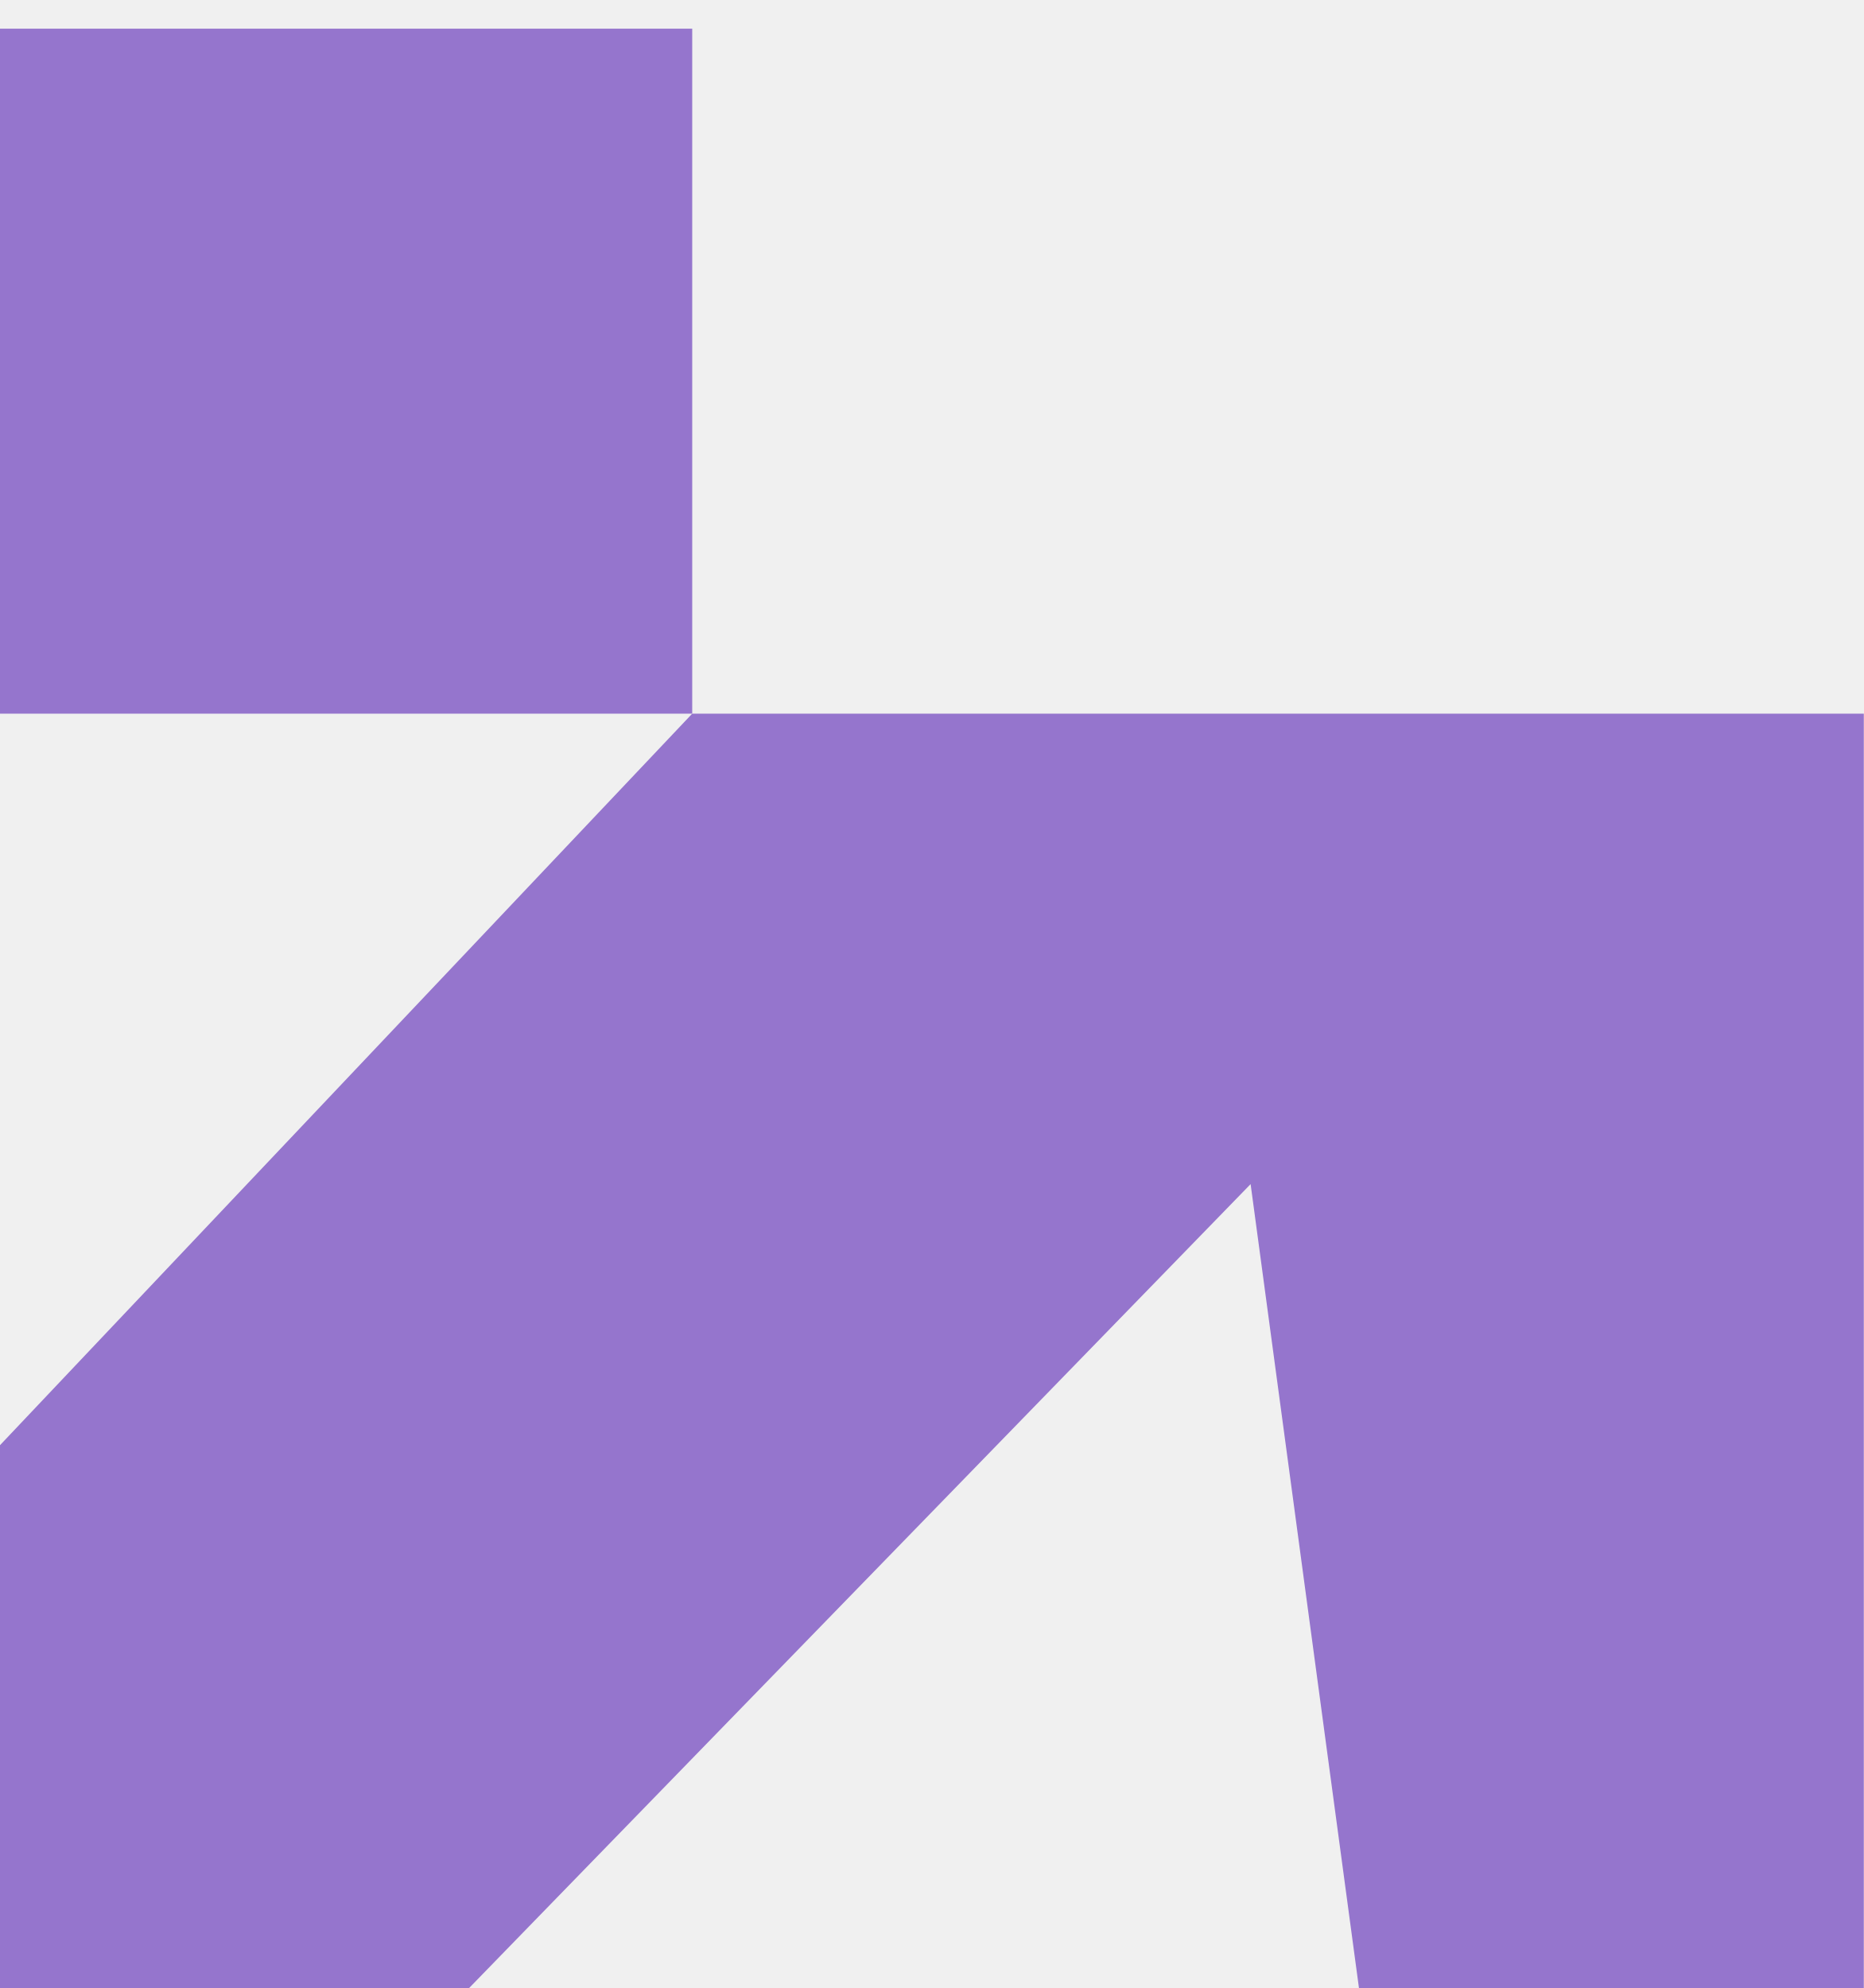
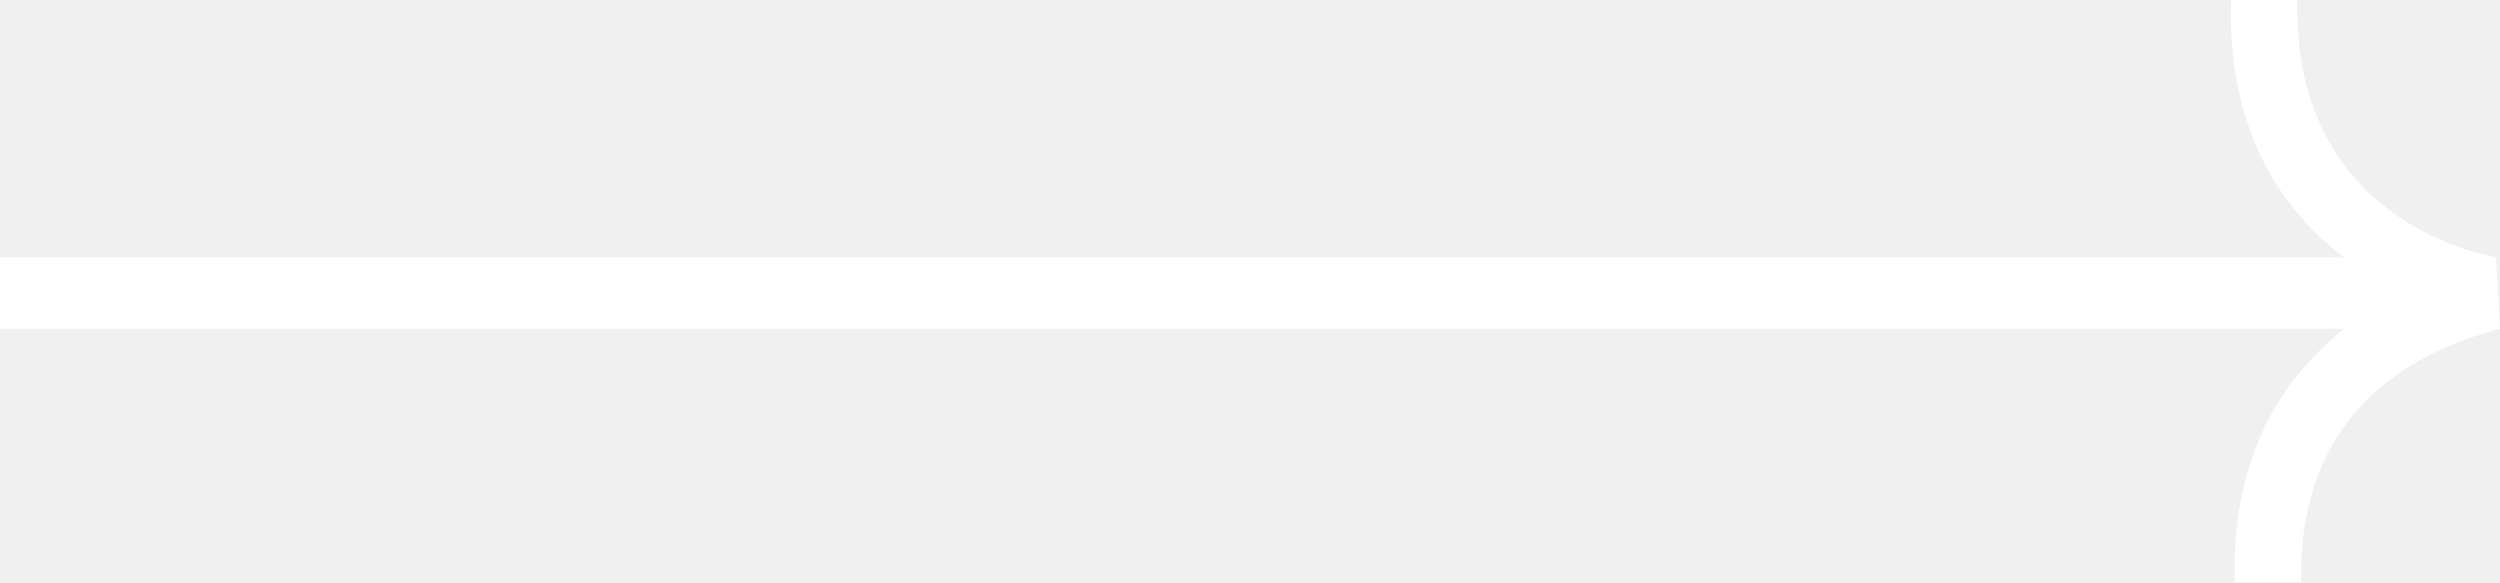
- <svg xmlns="http://www.w3.org/2000/svg" width="45" height="48" viewBox="0 0 45 48" fill="none">
-   <g clip-path="url(#clip0_3_328)">
-     <path d="M16.713 0.692H0V17.231H16.713V0.692Z" fill="#9575CD" />
-     <path d="M41.245 17.231H28.656H16.713L0 34.894V48H11.327L30.195 28.59L32.811 48H45V17.231H41.245Z" fill="#9575CD" />
-   </g>
-   <defs>
-     <clipPath id="clip0_3_328">
-       <rect width="45" height="47.308" fill="white" transform="translate(0 0.692322)" />
-     </clipPath>
-   </defs>
+ <svg xmlns="http://www.w3.org/2000/svg" width="73" height="17" viewBox="0 0 73 17" fill="none">
+   <path d="M72.886 7.517C71.178 7.17 66.966 5.667 67.08 0L65.145 0C65.031 3.816 66.625 6.129 68.446 7.517L2.98839e-10 7.517L3.81594e-10 9.599L68.446 9.599C66.739 10.986 65.145 13.184 65.259 17H67.194C67.08 11.449 71.292 10.061 73 9.599L72.886 7.517Z" fill="white" />
</svg>
